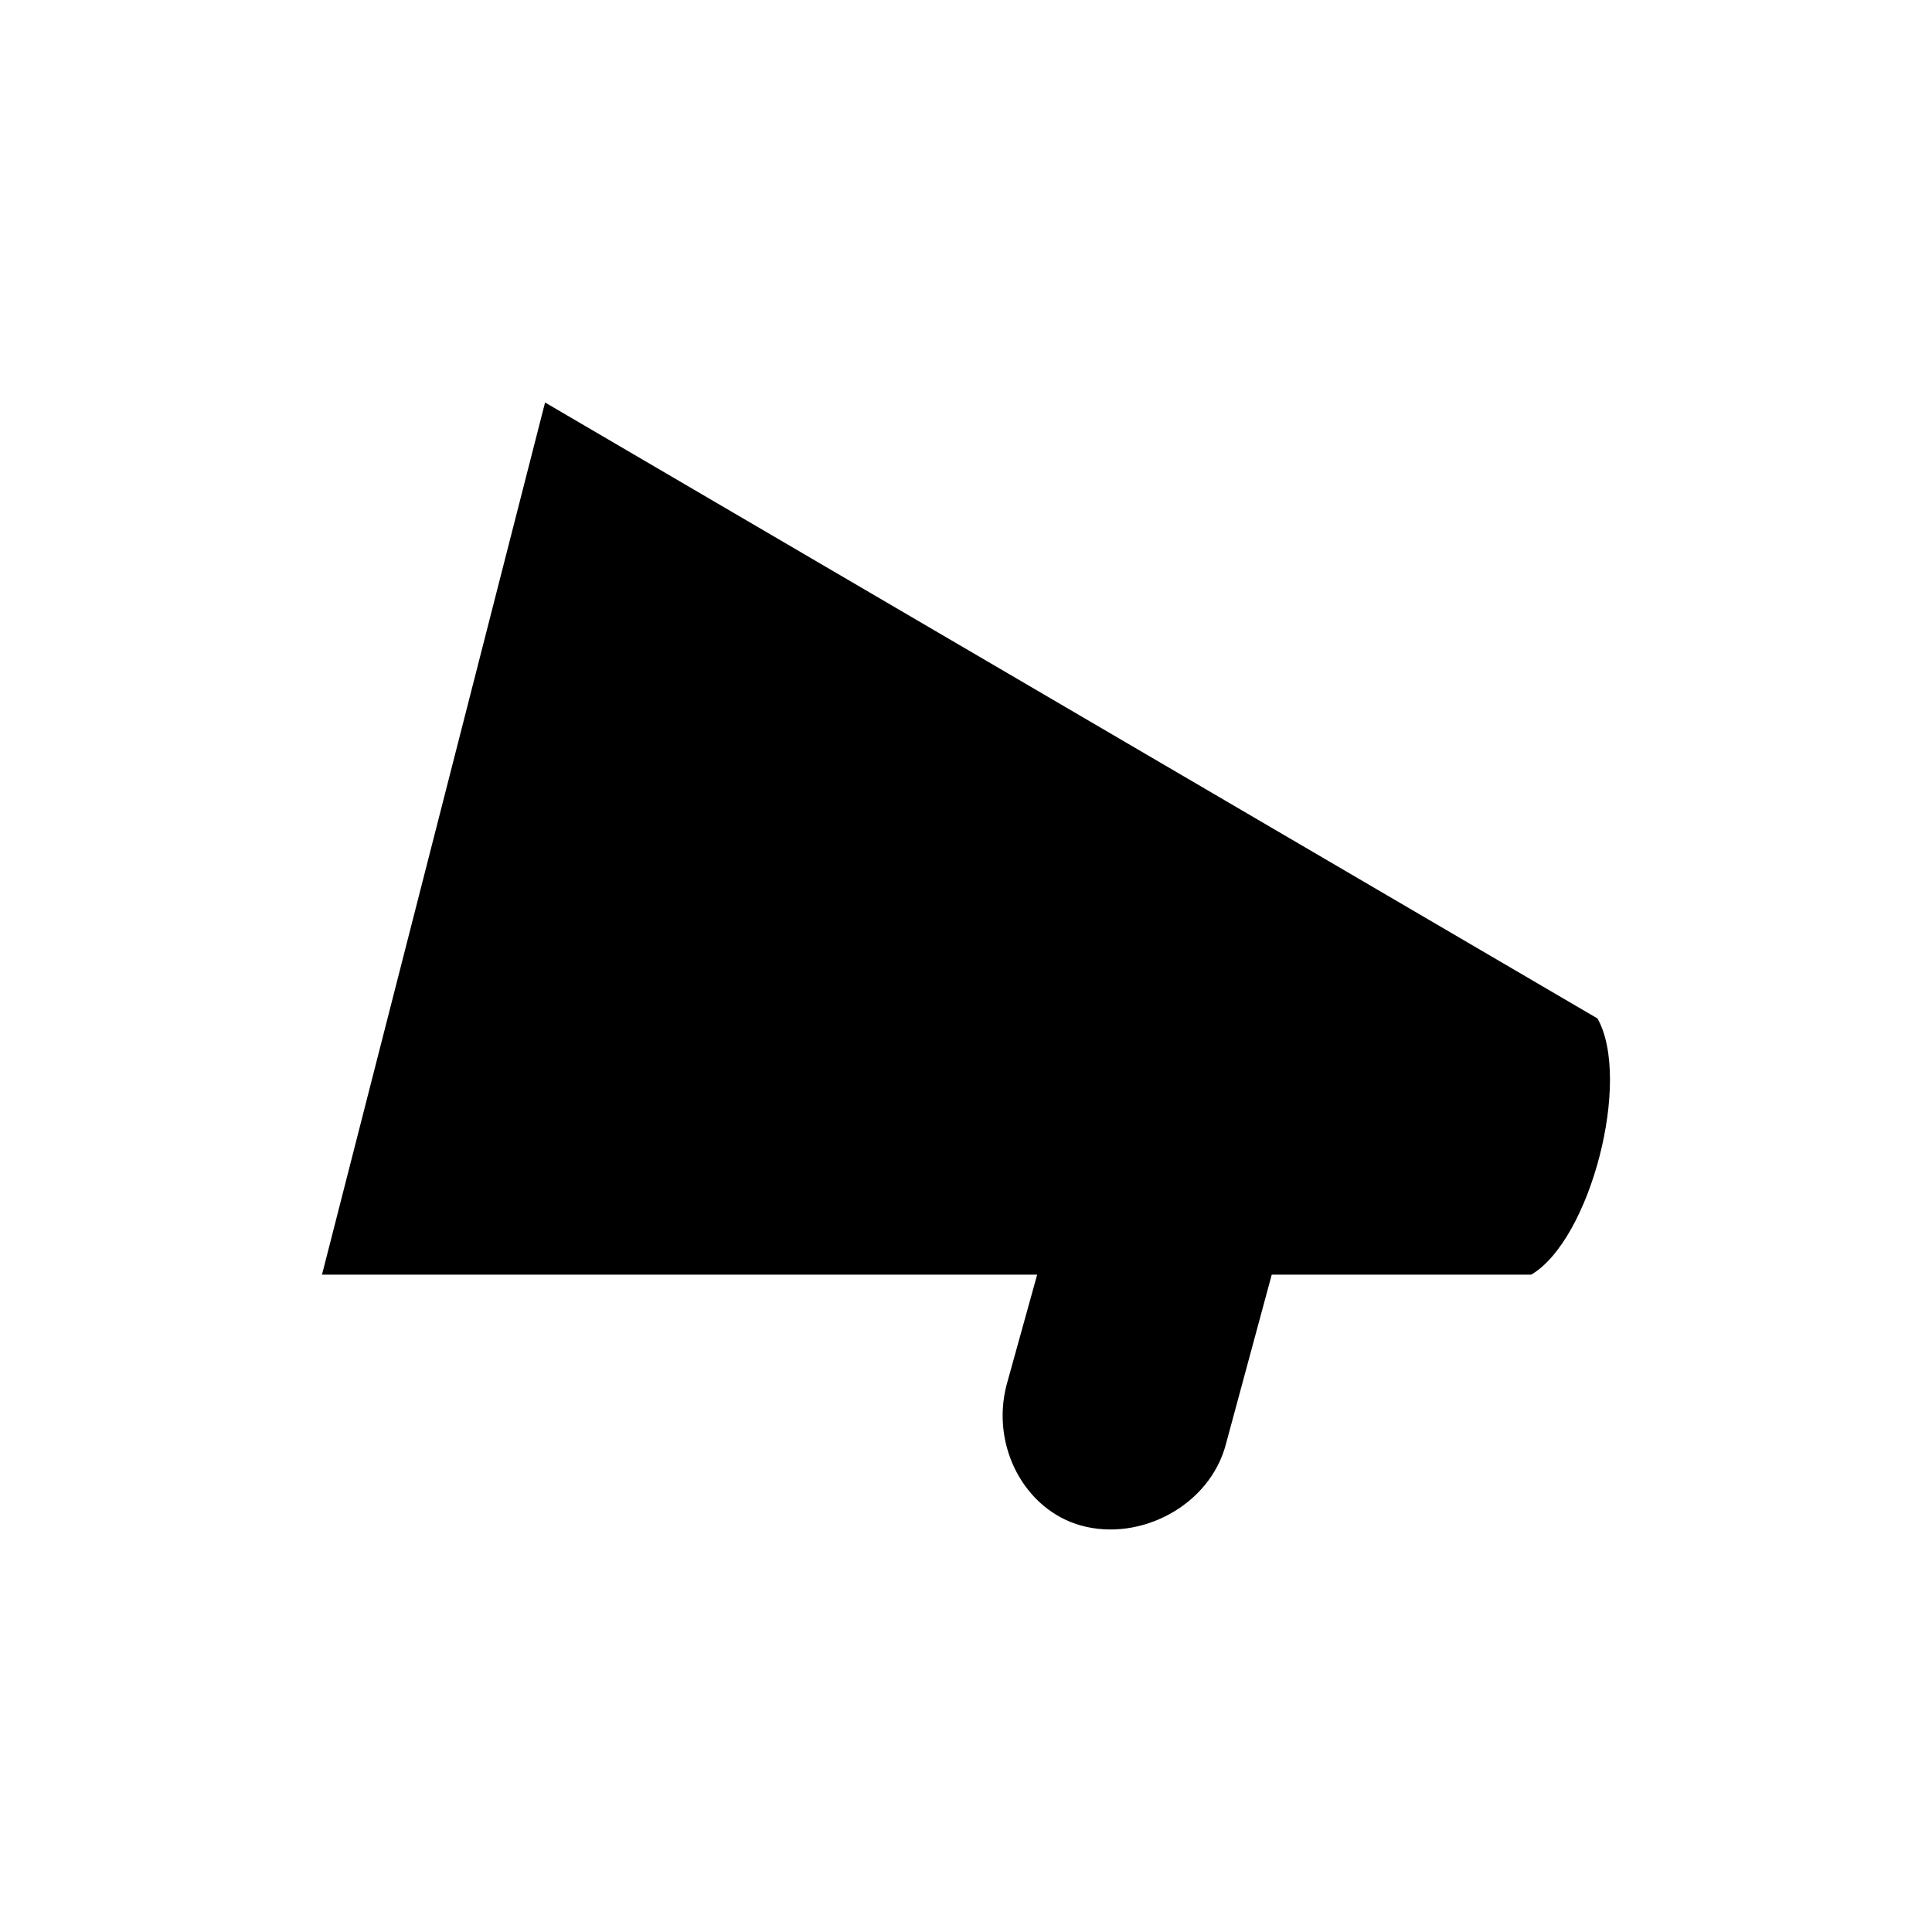
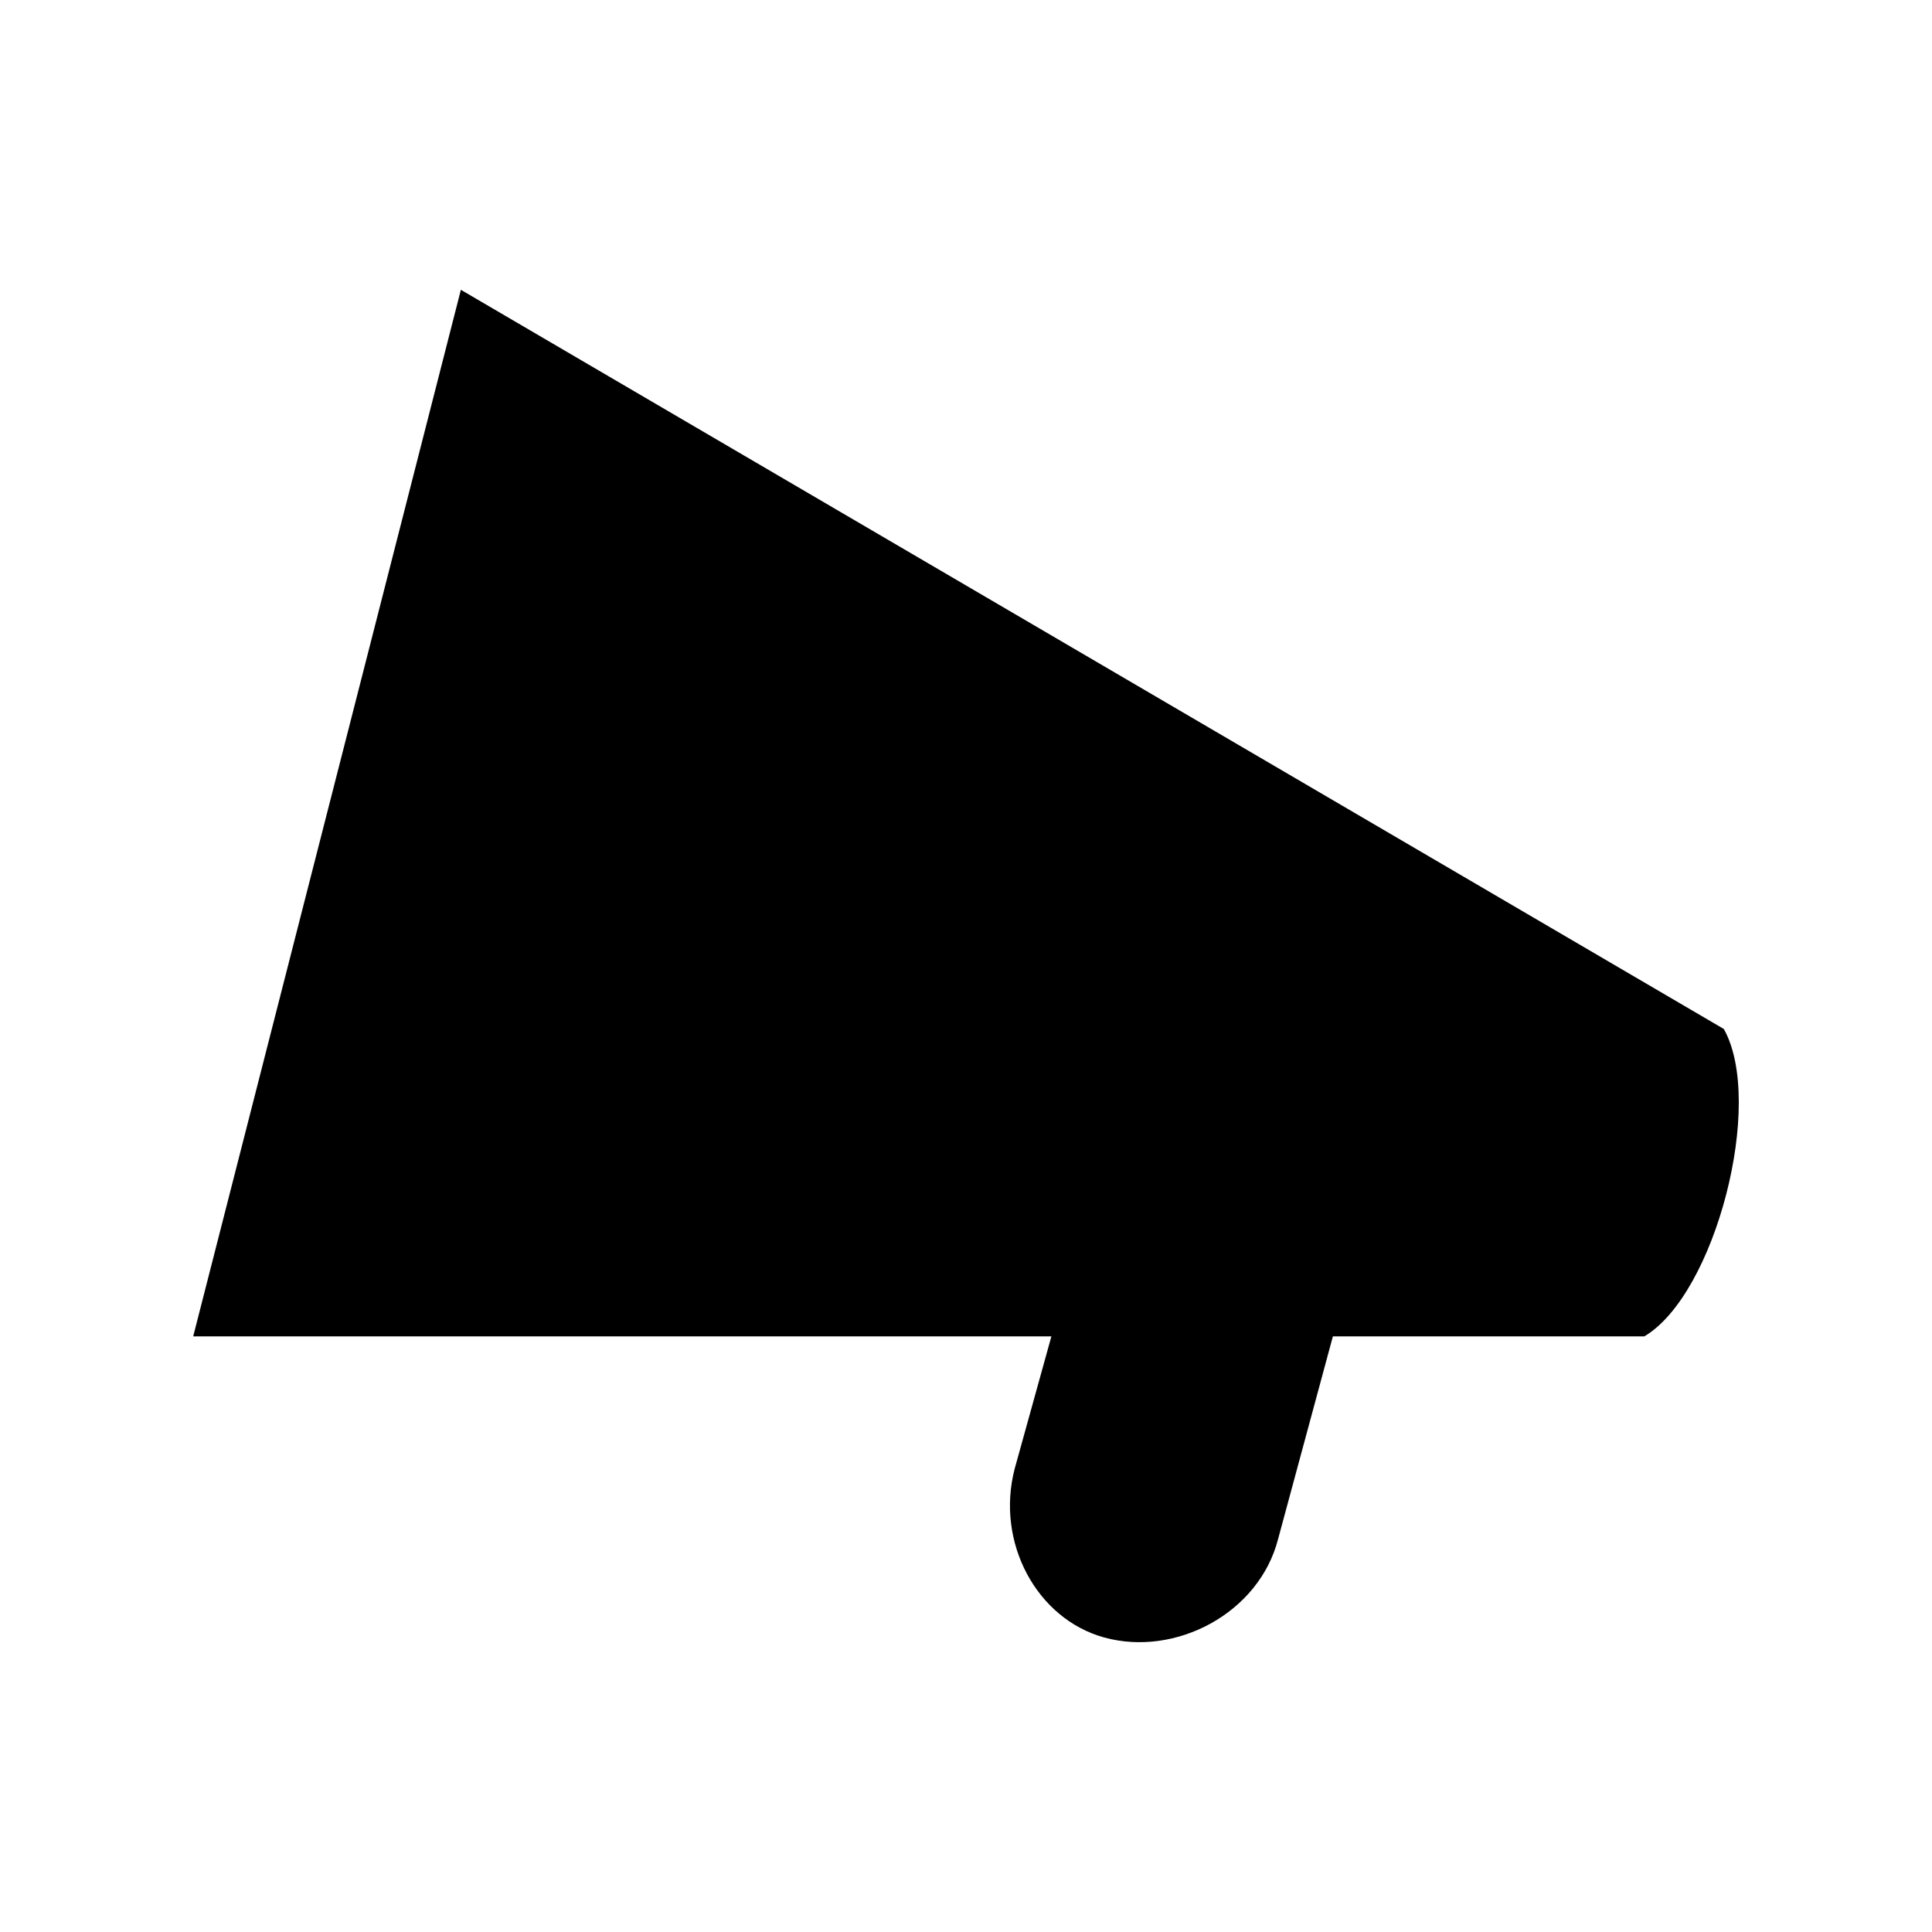
- <svg xmlns="http://www.w3.org/2000/svg" width="24" height="24" viewBox="0 0 24 24">
+ <svg xmlns="http://www.w3.org/2000/svg" width="20" height="20" viewBox="2 2 20 20">
  <path d="M15.798 15.834l-.568 2.101c-.198.765-1.06 1.22-1.8 1.016-.698-.193-1.125-.983-.926-1.747l.38-1.37H4L6.771 5l13.074 7.652c.427.762-.088 2.748-.823 3.182h-3.224z" />
</svg>
